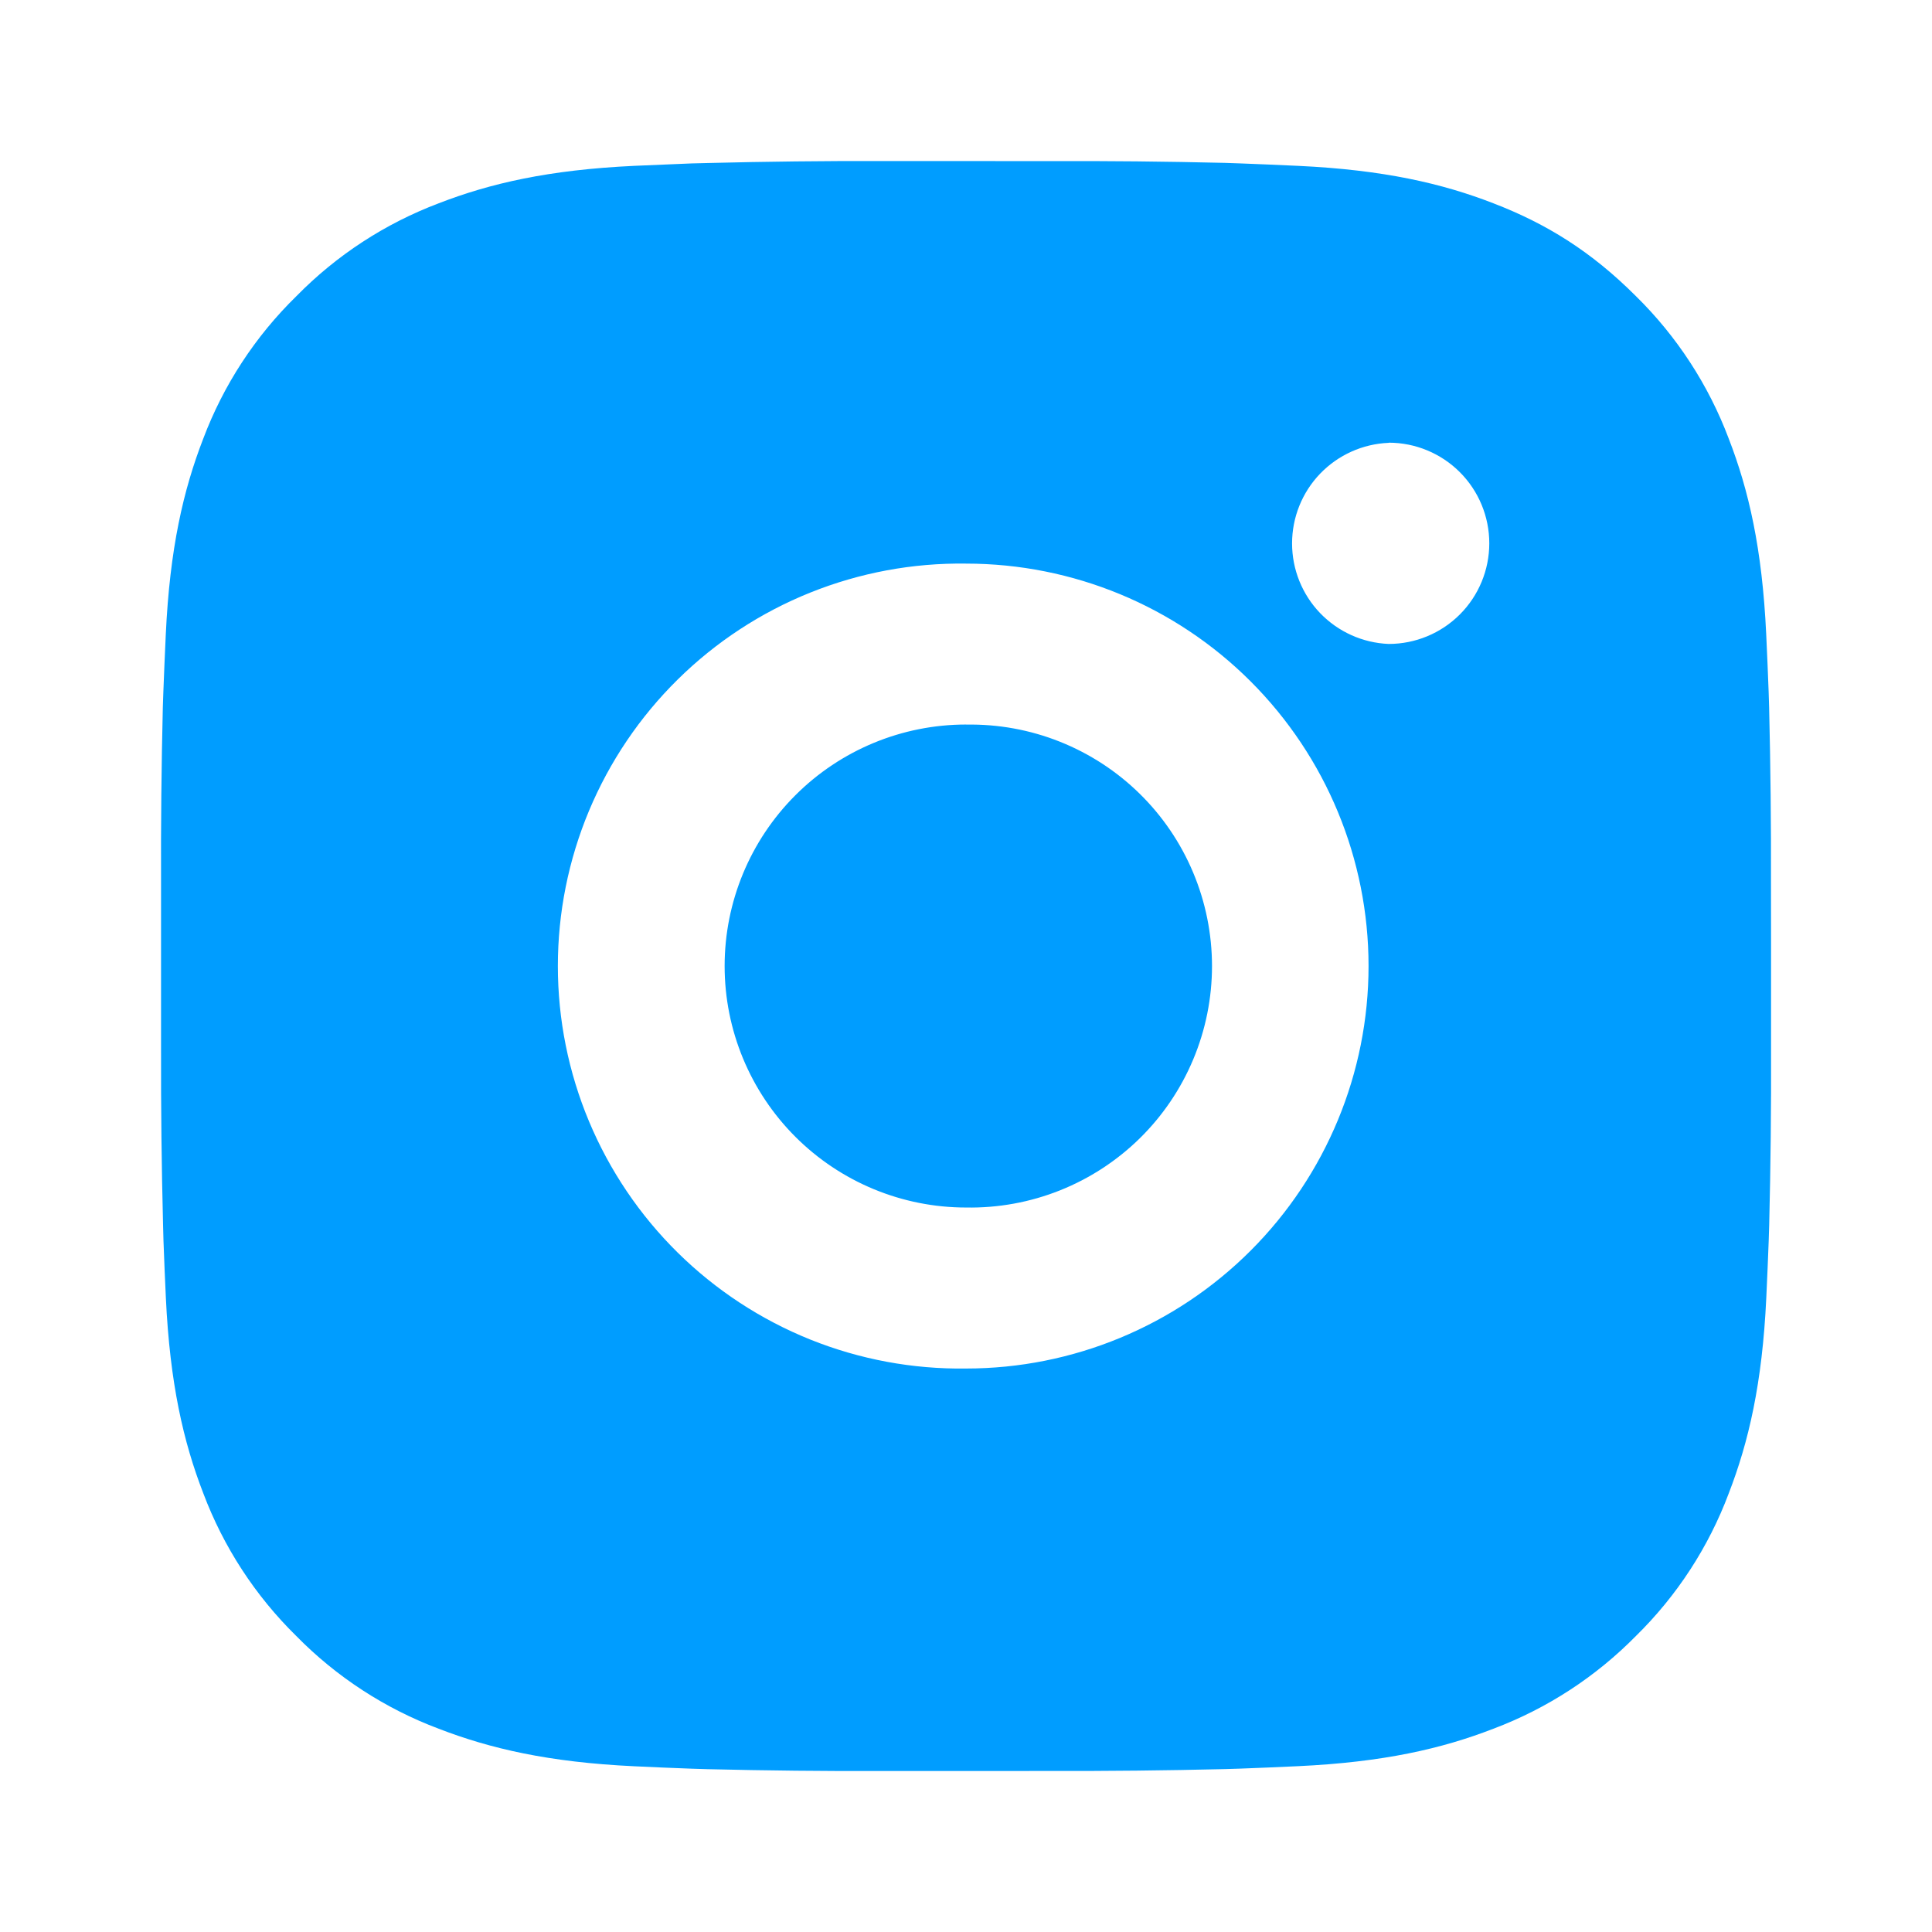
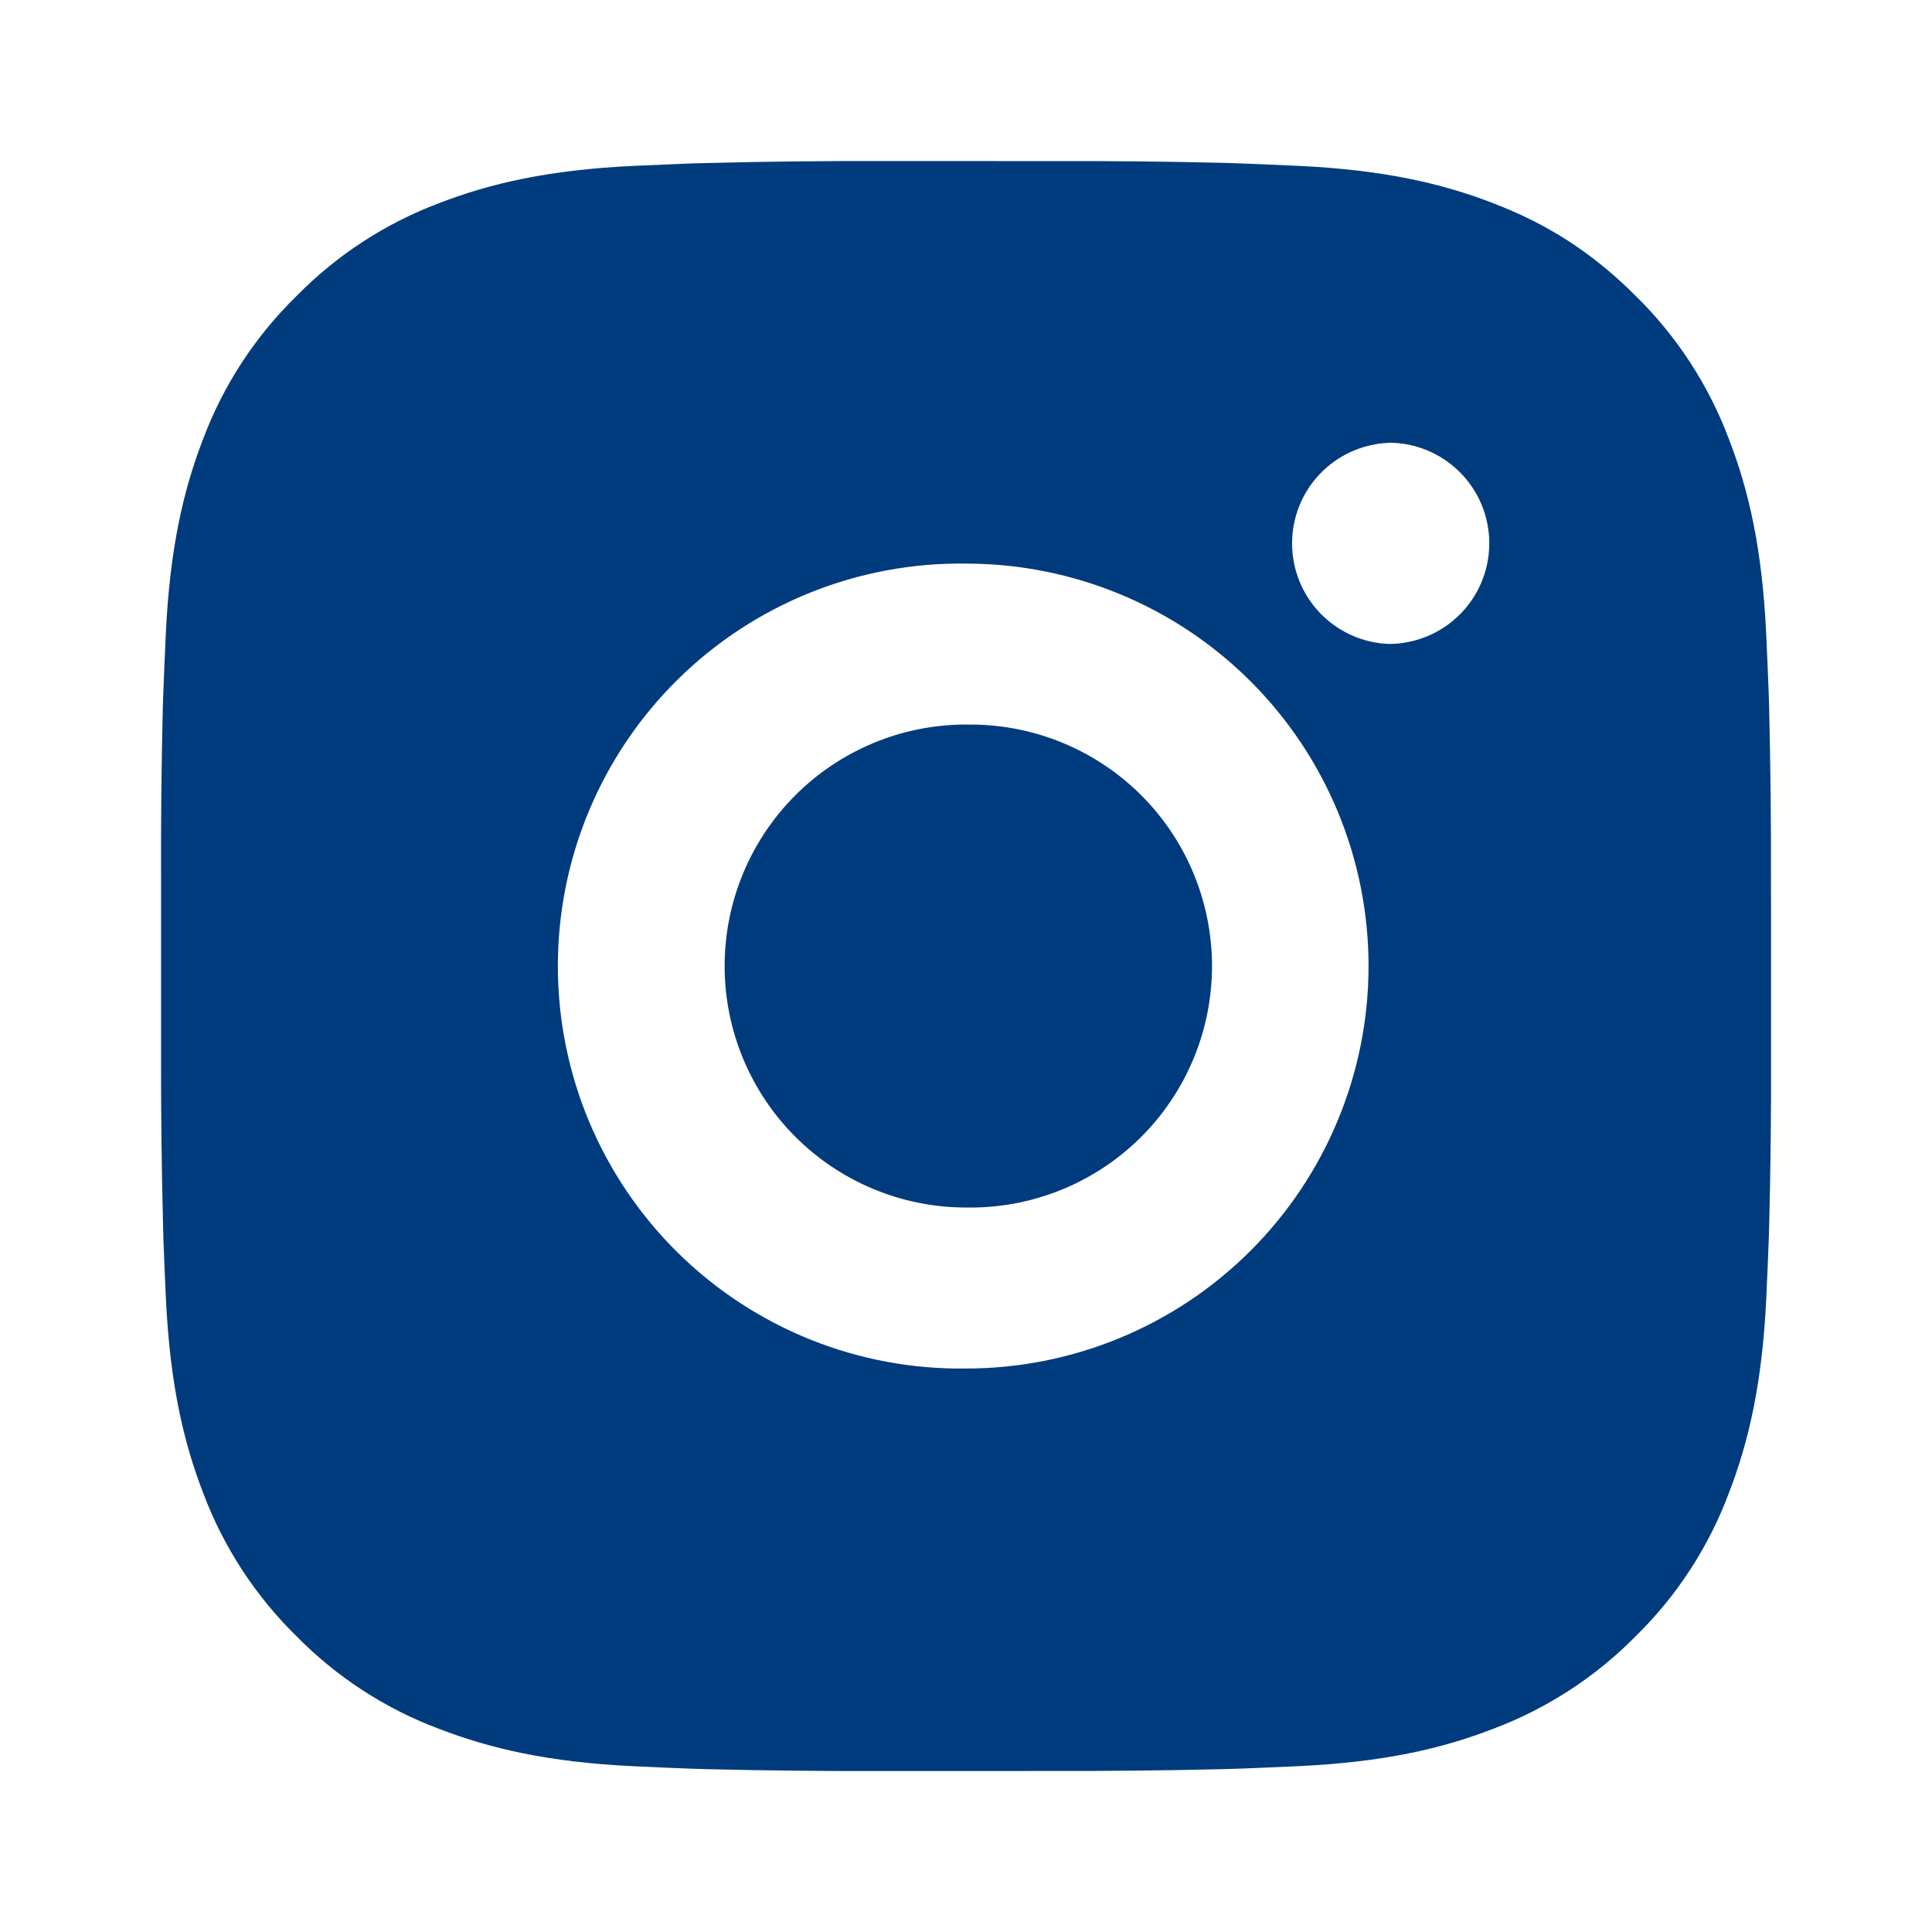
<svg xmlns="http://www.w3.org/2000/svg" width="75" height="75" viewBox="0 0 75 75" fill="none">
-   <path d="M40.714 6.254C42.995 6.245 45.275 6.268 47.555 6.323L48.161 6.344C48.861 6.369 49.552 6.401 50.386 6.438C53.711 6.594 55.98 7.119 57.971 7.891C60.033 8.685 61.771 9.76 63.508 11.498C65.097 13.059 66.326 14.947 67.111 17.032C67.883 19.023 68.408 21.294 68.564 24.619C68.602 25.451 68.633 26.145 68.658 26.845L68.677 27.451C68.732 29.729 68.756 32.009 68.749 34.288L68.752 36.62V40.713C68.76 42.994 68.736 45.274 68.68 47.554L68.661 48.16C68.636 48.86 68.605 49.551 68.567 50.385C68.411 53.71 67.88 55.979 67.111 57.969C66.329 60.056 65.099 61.946 63.508 63.507C61.945 65.096 60.056 66.325 57.971 67.11C55.98 67.882 53.711 68.407 50.386 68.563C49.552 68.601 48.861 68.632 48.161 68.657L47.555 68.676C45.275 68.731 42.995 68.755 40.714 68.748L38.383 68.751H34.292C32.012 68.758 29.732 68.734 27.452 68.679L26.846 68.66C26.104 68.633 25.362 68.602 24.621 68.566C21.296 68.41 19.027 67.879 17.033 67.11C14.948 66.327 13.059 65.097 11.499 63.507C9.908 61.945 8.678 60.056 7.892 57.969C7.121 55.979 6.596 53.71 6.439 50.385C6.404 49.644 6.373 48.902 6.346 48.16L6.33 47.554C6.272 45.274 6.246 42.994 6.252 40.713V34.288C6.243 32.009 6.266 29.73 6.321 27.451L6.342 26.845C6.367 26.145 6.399 25.451 6.436 24.619C6.592 21.291 7.117 19.026 7.889 17.032C8.675 14.946 9.908 13.058 11.502 11.501C13.061 9.909 14.949 8.678 17.033 7.891C19.027 7.119 21.292 6.594 24.621 6.438L26.846 6.344L27.452 6.329C29.73 6.271 32.01 6.245 34.289 6.251L40.714 6.254ZM37.502 21.879C35.431 21.85 33.376 22.232 31.455 23.004C29.534 23.776 27.785 24.922 26.311 26.376C24.836 27.83 23.666 29.562 22.866 31.472C22.067 33.382 21.656 35.432 21.656 37.502C21.656 39.573 22.067 41.623 22.866 43.533C23.666 45.443 24.836 47.175 26.311 48.629C27.785 50.082 29.534 51.228 31.455 52.001C33.376 52.773 35.431 53.155 37.502 53.126C41.646 53.126 45.62 51.48 48.55 48.549C51.481 45.619 53.127 41.645 53.127 37.501C53.127 33.357 51.481 29.382 48.55 26.452C45.62 23.522 41.646 21.879 37.502 21.879ZM37.502 28.129C38.747 28.106 39.985 28.331 41.142 28.792C42.299 29.253 43.353 29.939 44.242 30.812C45.131 31.684 45.837 32.725 46.319 33.874C46.801 35.022 47.049 36.255 47.05 37.501C47.05 38.746 46.802 39.979 46.32 41.128C45.838 42.277 45.133 43.318 44.244 44.191C43.355 45.063 42.302 45.75 41.145 46.211C39.988 46.672 38.75 46.898 37.505 46.876C35.019 46.876 32.634 45.888 30.876 44.13C29.118 42.372 28.13 39.987 28.13 37.501C28.13 35.014 29.118 32.63 30.876 30.872C32.634 29.113 35.019 28.126 37.505 28.126L37.502 28.129ZM53.908 17.191C52.9 17.232 51.947 17.661 51.247 18.388C50.548 19.116 50.158 20.085 50.158 21.095C50.158 22.103 50.548 23.073 51.247 23.801C51.947 24.528 52.9 24.957 53.908 24.998C54.944 24.998 55.938 24.586 56.67 23.854C57.403 23.121 57.814 22.127 57.814 21.091C57.814 20.055 57.403 19.062 56.67 18.329C55.938 17.597 54.944 17.185 53.908 17.185V17.191Z" fill="#009DFF" />
+   <path d="M40.714 6.254C42.995 6.245 45.275 6.268 47.555 6.323L48.161 6.344C48.861 6.369 49.552 6.401 50.386 6.438C53.711 6.594 55.98 7.119 57.971 7.891C60.033 8.685 61.771 9.76 63.508 11.498C65.097 13.059 66.326 14.947 67.111 17.032C67.883 19.023 68.408 21.294 68.564 24.619C68.602 25.451 68.633 26.145 68.658 26.845L68.677 27.451C68.732 29.729 68.756 32.009 68.749 34.288L68.752 36.62V40.713C68.76 42.994 68.736 45.274 68.68 47.554L68.661 48.16C68.636 48.86 68.605 49.551 68.567 50.385C68.411 53.71 67.88 55.979 67.111 57.969C66.329 60.056 65.099 61.946 63.508 63.507C61.945 65.096 60.056 66.325 57.971 67.11C55.98 67.882 53.711 68.407 50.386 68.563C49.552 68.601 48.861 68.632 48.161 68.657L47.555 68.676C45.275 68.731 42.995 68.755 40.714 68.748L38.383 68.751H34.292C32.012 68.758 29.732 68.734 27.452 68.679L26.846 68.66C26.104 68.633 25.362 68.602 24.621 68.566C21.296 68.41 19.027 67.879 17.033 67.11C14.948 66.327 13.059 65.097 11.499 63.507C9.908 61.945 8.678 60.056 7.892 57.969C7.121 55.979 6.596 53.71 6.439 50.385C6.404 49.644 6.373 48.902 6.346 48.16L6.33 47.554C6.272 45.274 6.246 42.994 6.252 40.713V34.288C6.243 32.009 6.266 29.73 6.321 27.451L6.342 26.845C6.367 26.145 6.399 25.451 6.436 24.619C6.592 21.291 7.117 19.026 7.889 17.032C8.675 14.946 9.908 13.058 11.502 11.501C13.061 9.909 14.949 8.678 17.033 7.891C19.027 7.119 21.292 6.594 24.621 6.438L26.846 6.344L27.452 6.329C29.73 6.271 32.01 6.245 34.289 6.251L40.714 6.254ZM37.502 21.879C35.431 21.85 33.376 22.232 31.455 23.004C29.534 23.776 27.785 24.922 26.311 26.376C24.836 27.83 23.666 29.562 22.866 31.472C22.067 33.382 21.656 35.432 21.656 37.502C21.656 39.573 22.067 41.623 22.866 43.533C23.666 45.443 24.836 47.175 26.311 48.629C27.785 50.082 29.534 51.228 31.455 52.001C33.376 52.773 35.431 53.155 37.502 53.126C41.646 53.126 45.62 51.48 48.55 48.549C51.481 45.619 53.127 41.645 53.127 37.501C53.127 33.357 51.481 29.382 48.55 26.452C45.62 23.522 41.646 21.879 37.502 21.879ZM37.502 28.129C38.747 28.106 39.985 28.331 41.142 28.792C42.299 29.253 43.353 29.939 44.242 30.812C45.131 31.684 45.837 32.725 46.319 33.874C46.801 35.022 47.049 36.255 47.05 37.501C47.05 38.746 46.802 39.979 46.32 41.128C45.838 42.277 45.133 43.318 44.244 44.191C43.355 45.063 42.302 45.75 41.145 46.211C39.988 46.672 38.75 46.898 37.505 46.876C35.019 46.876 32.634 45.888 30.876 44.13C29.118 42.372 28.13 39.987 28.13 37.501C28.13 35.014 29.118 32.63 30.876 30.872C32.634 29.113 35.019 28.126 37.505 28.126L37.502 28.129ZM53.908 17.191C52.9 17.232 51.947 17.661 51.247 18.388C50.548 19.116 50.158 20.085 50.158 21.095C50.158 22.103 50.548 23.073 51.247 23.801C51.947 24.528 52.9 24.957 53.908 24.998C54.944 24.998 55.938 24.586 56.67 23.854C57.403 23.121 57.814 22.127 57.814 21.091C57.814 20.055 57.403 19.062 56.67 18.329C55.938 17.597 54.944 17.185 53.908 17.185V17.191Z" fill="#003B7D" />
</svg>
